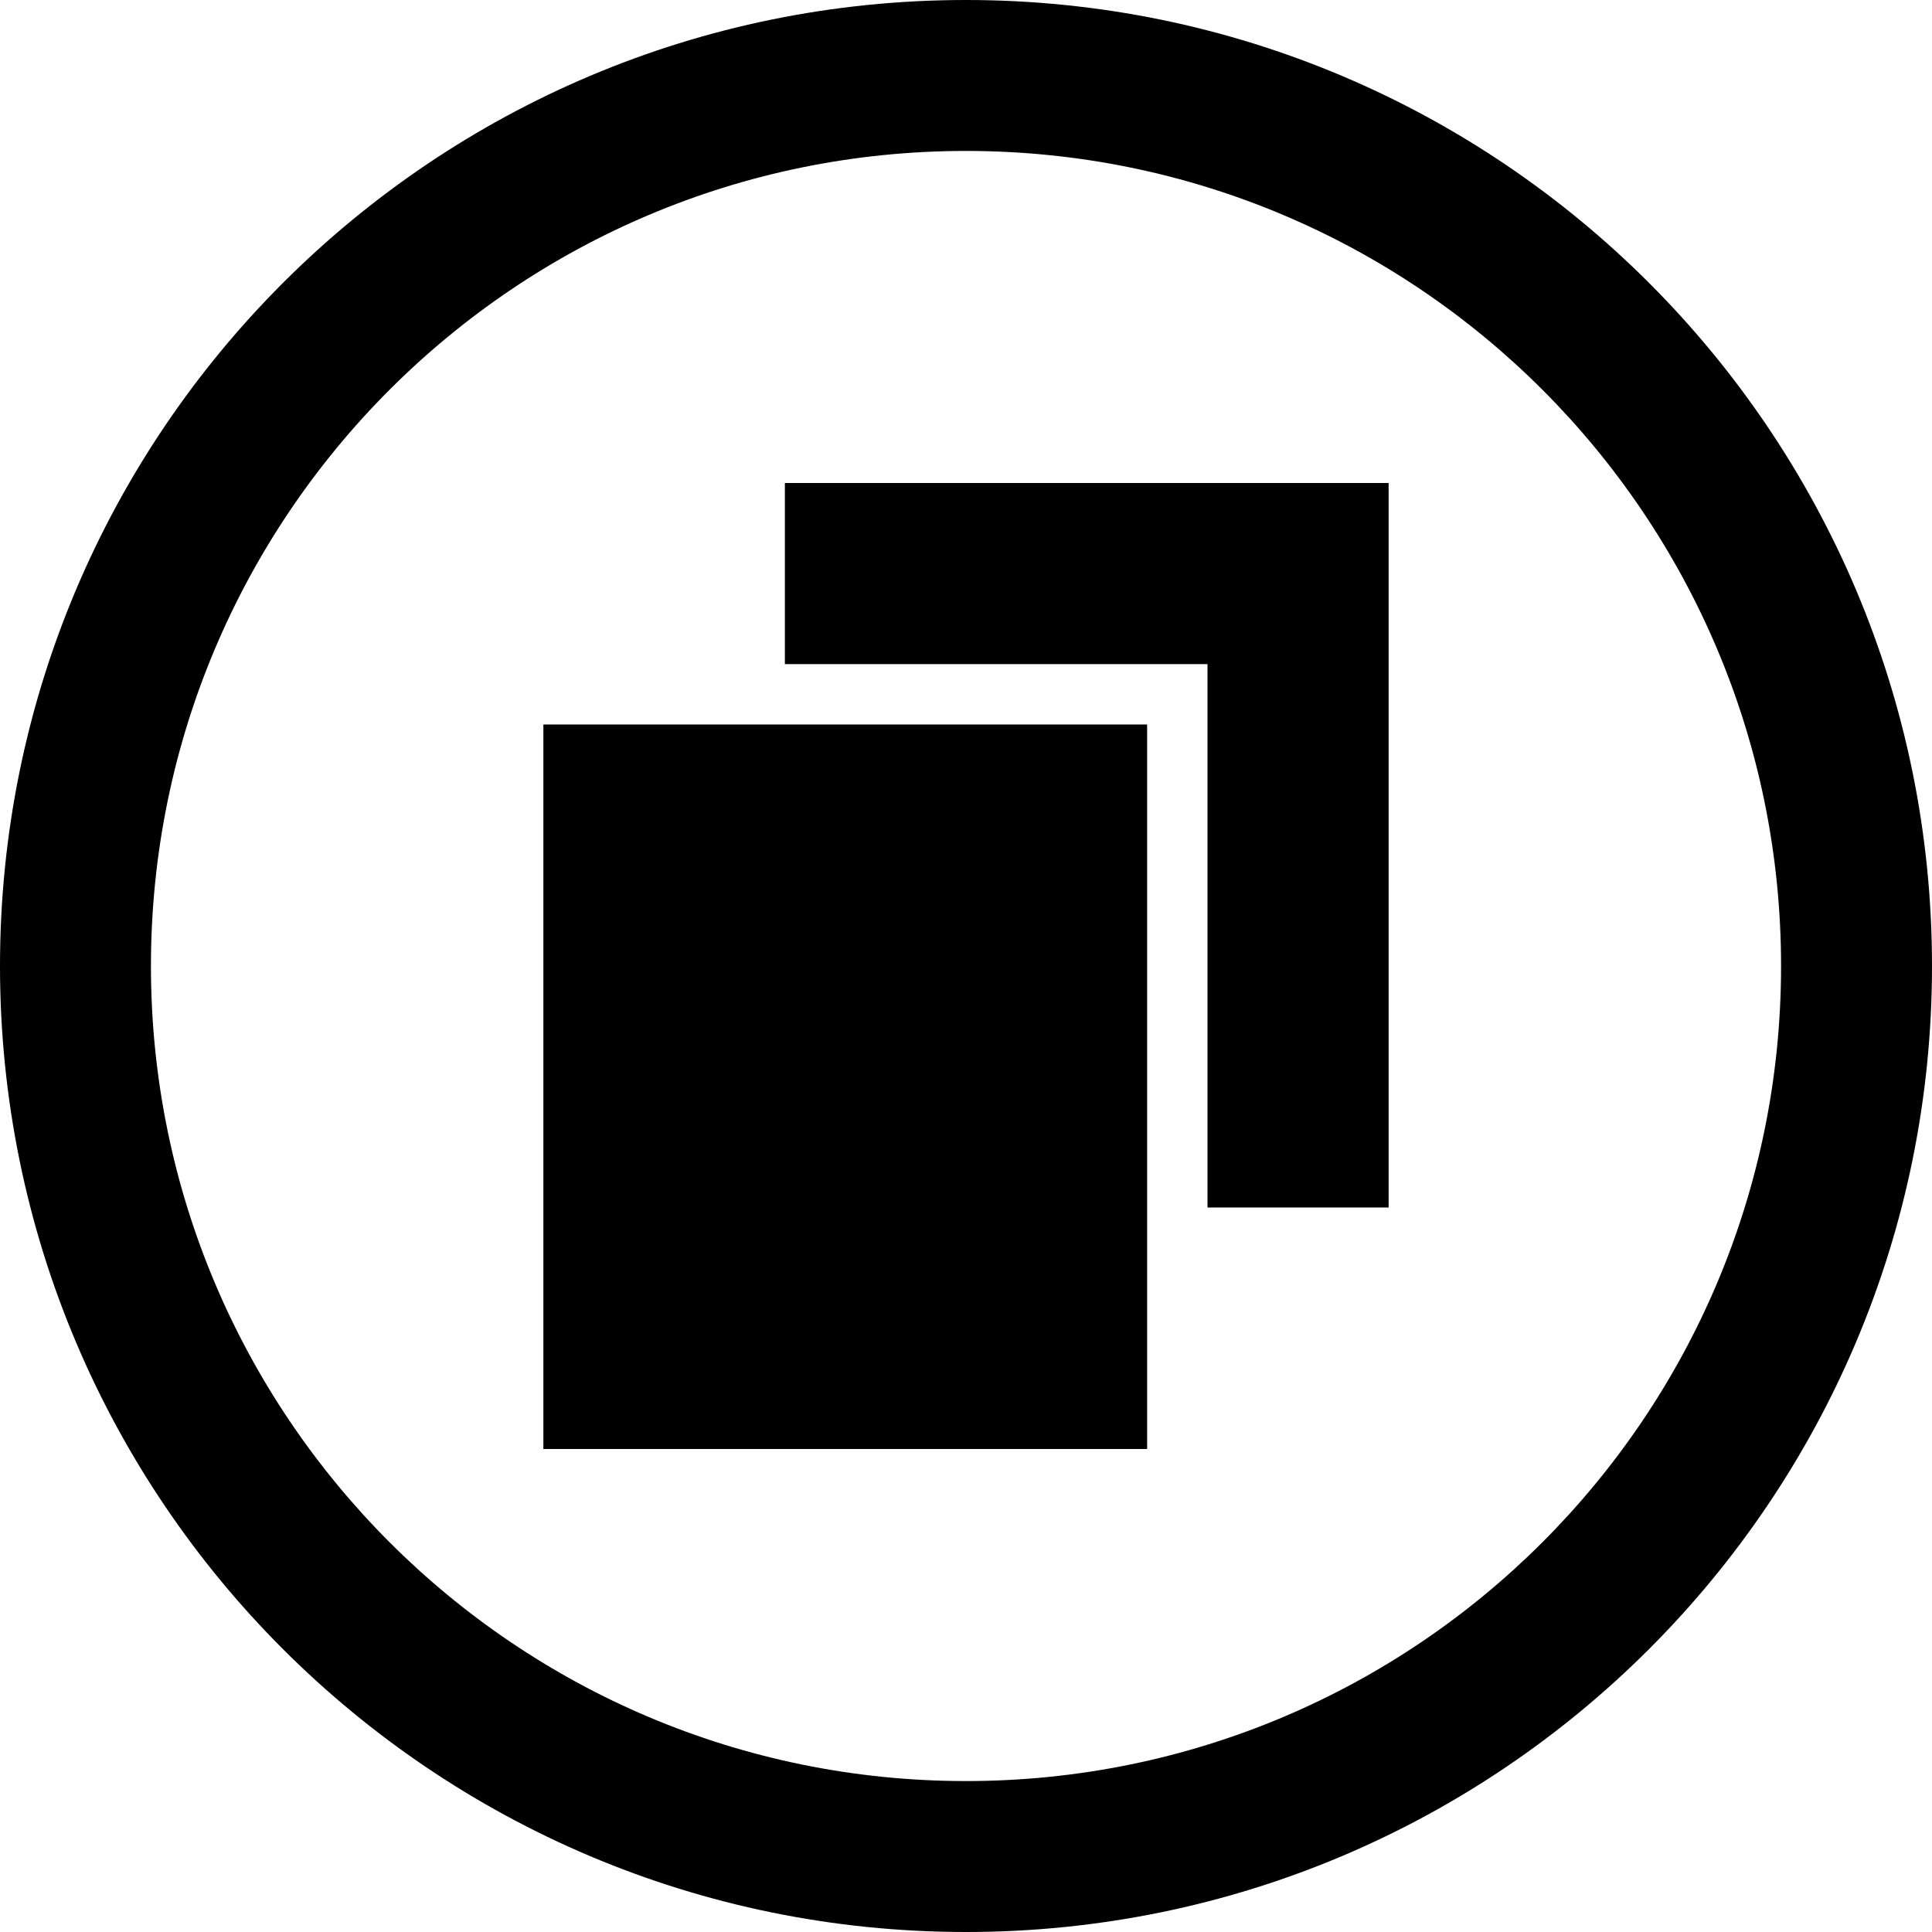
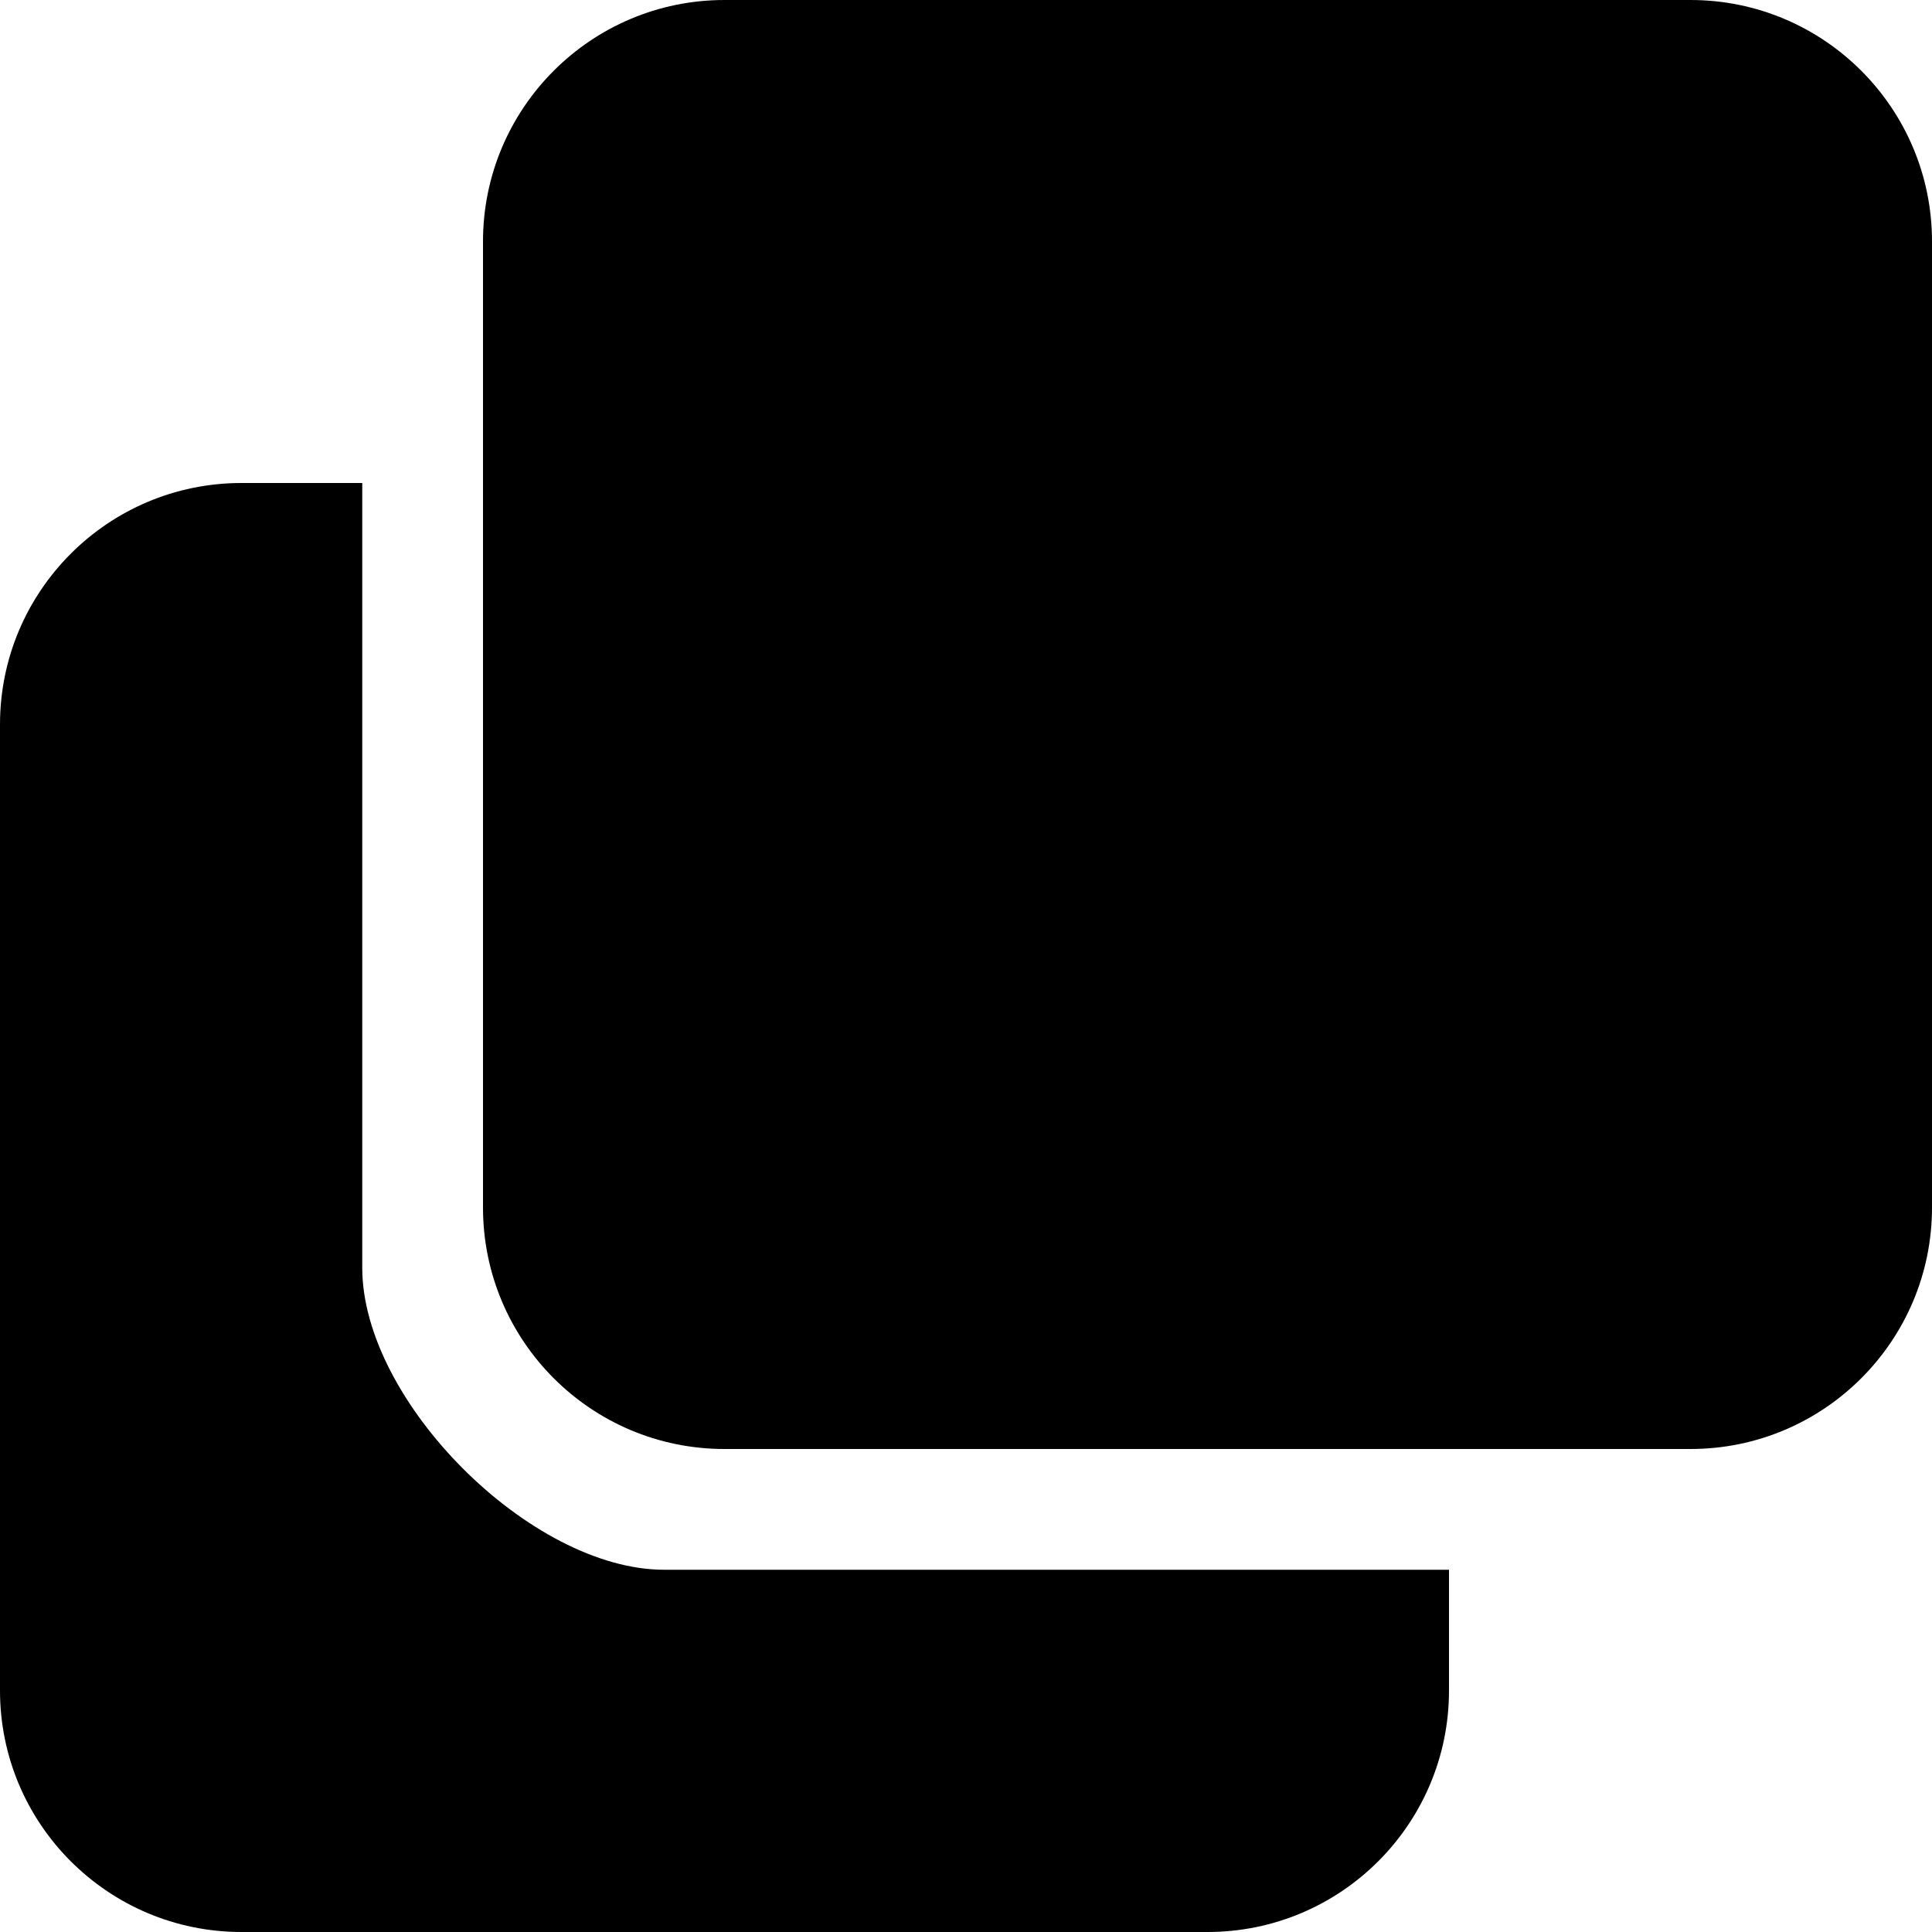
- <svg xmlns="http://www.w3.org/2000/svg" viewBox="0 0 512 512">
-   <path d="M256,0C114.609,0,0,114.609,0,256s114.609,256,256,256s256-114.609,256-256S397.391,0,256,0z M256,472     c-119.297,0-216-96.703-216-216S136.703,40,256,40s216,96.703,216,216S375.297,472,256,472z" fill="black" />
-   <rect x="144" y="192" width="160" height="192" fill="black" />
-   <polygon points="368,128 208,128 208,176 320,176 320,320 368,320" fill="black" />
+ <svg xmlns="http://www.w3.org/2000/svg" viewBox="0 0 32 32" fill="none">
+   <path d="M28 0H12C9.791 0 8 1.791 8 4V20C8 22.209 9.791 24 12 24H28C30.209 24 32 22.209 32 20V4C32 1.791 30.209 0 28 0ZM6 21V8H4C1.791 8 0 9.791 0 12V28C0 30.209 1.791 32 4 32H20C22.209 32 24 30.209 24 28V26H11C8.791 26 6 23.209 6 21Z" fill="#000000" />
</svg>
